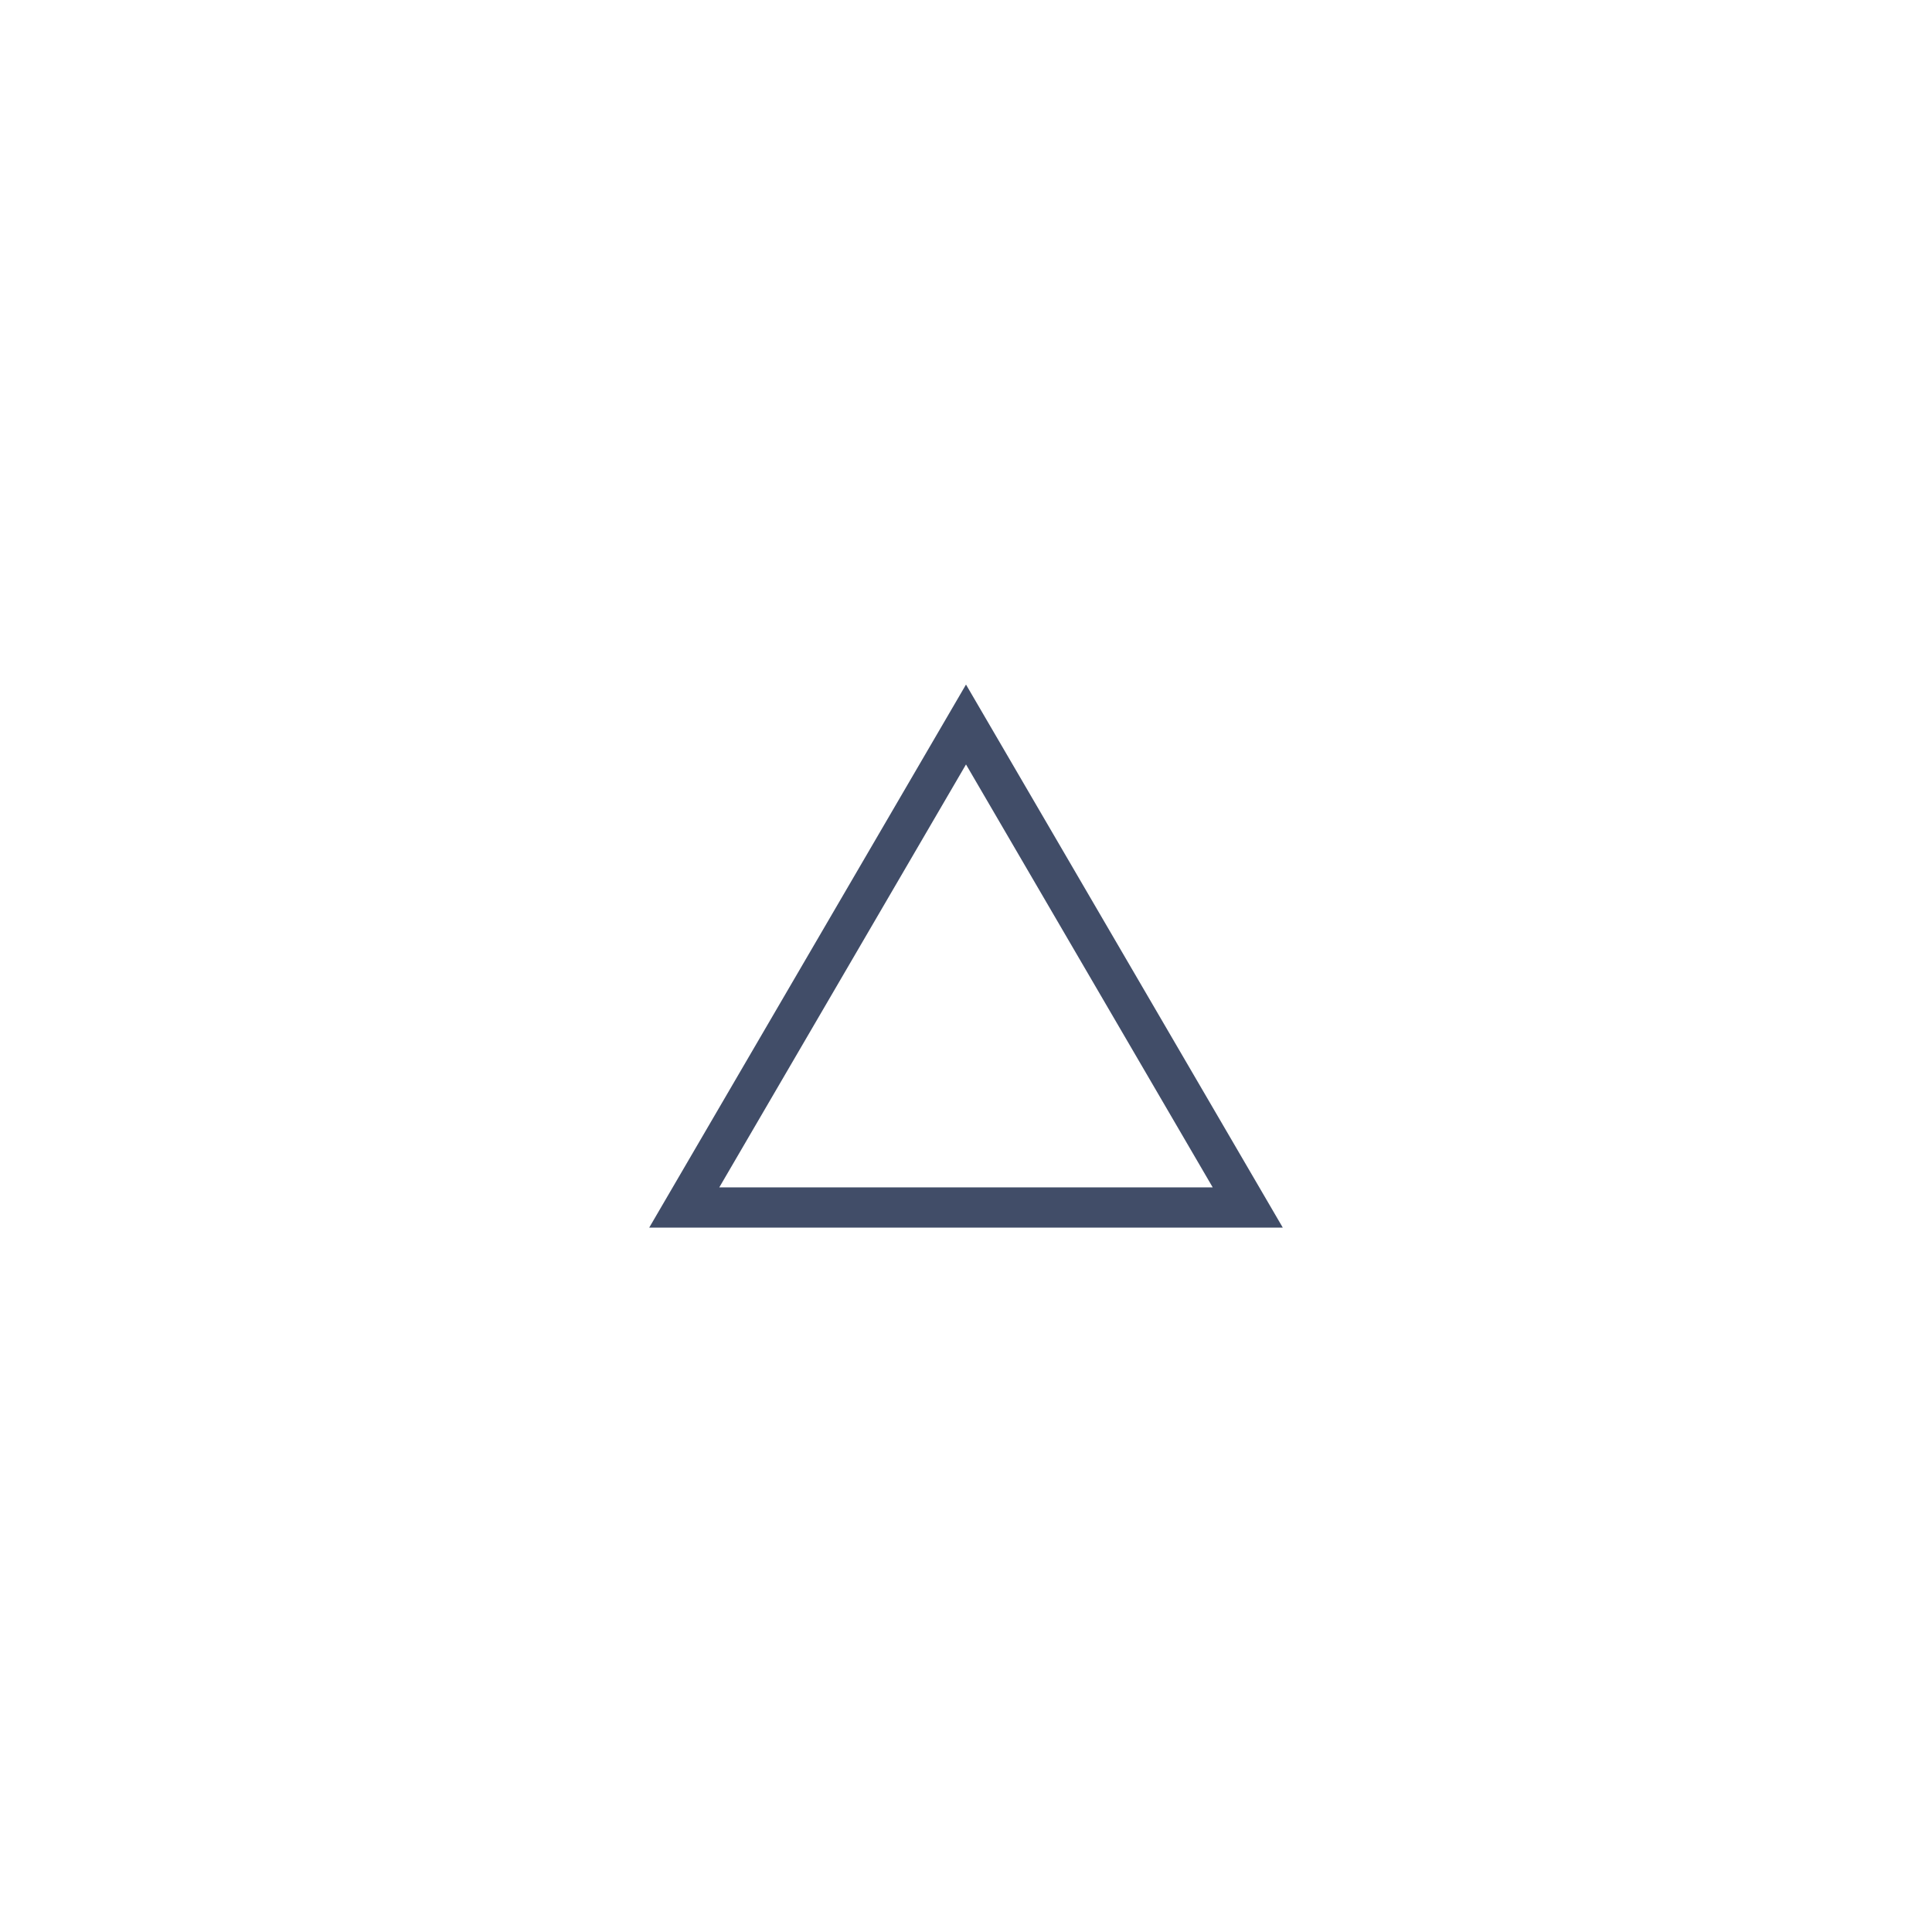
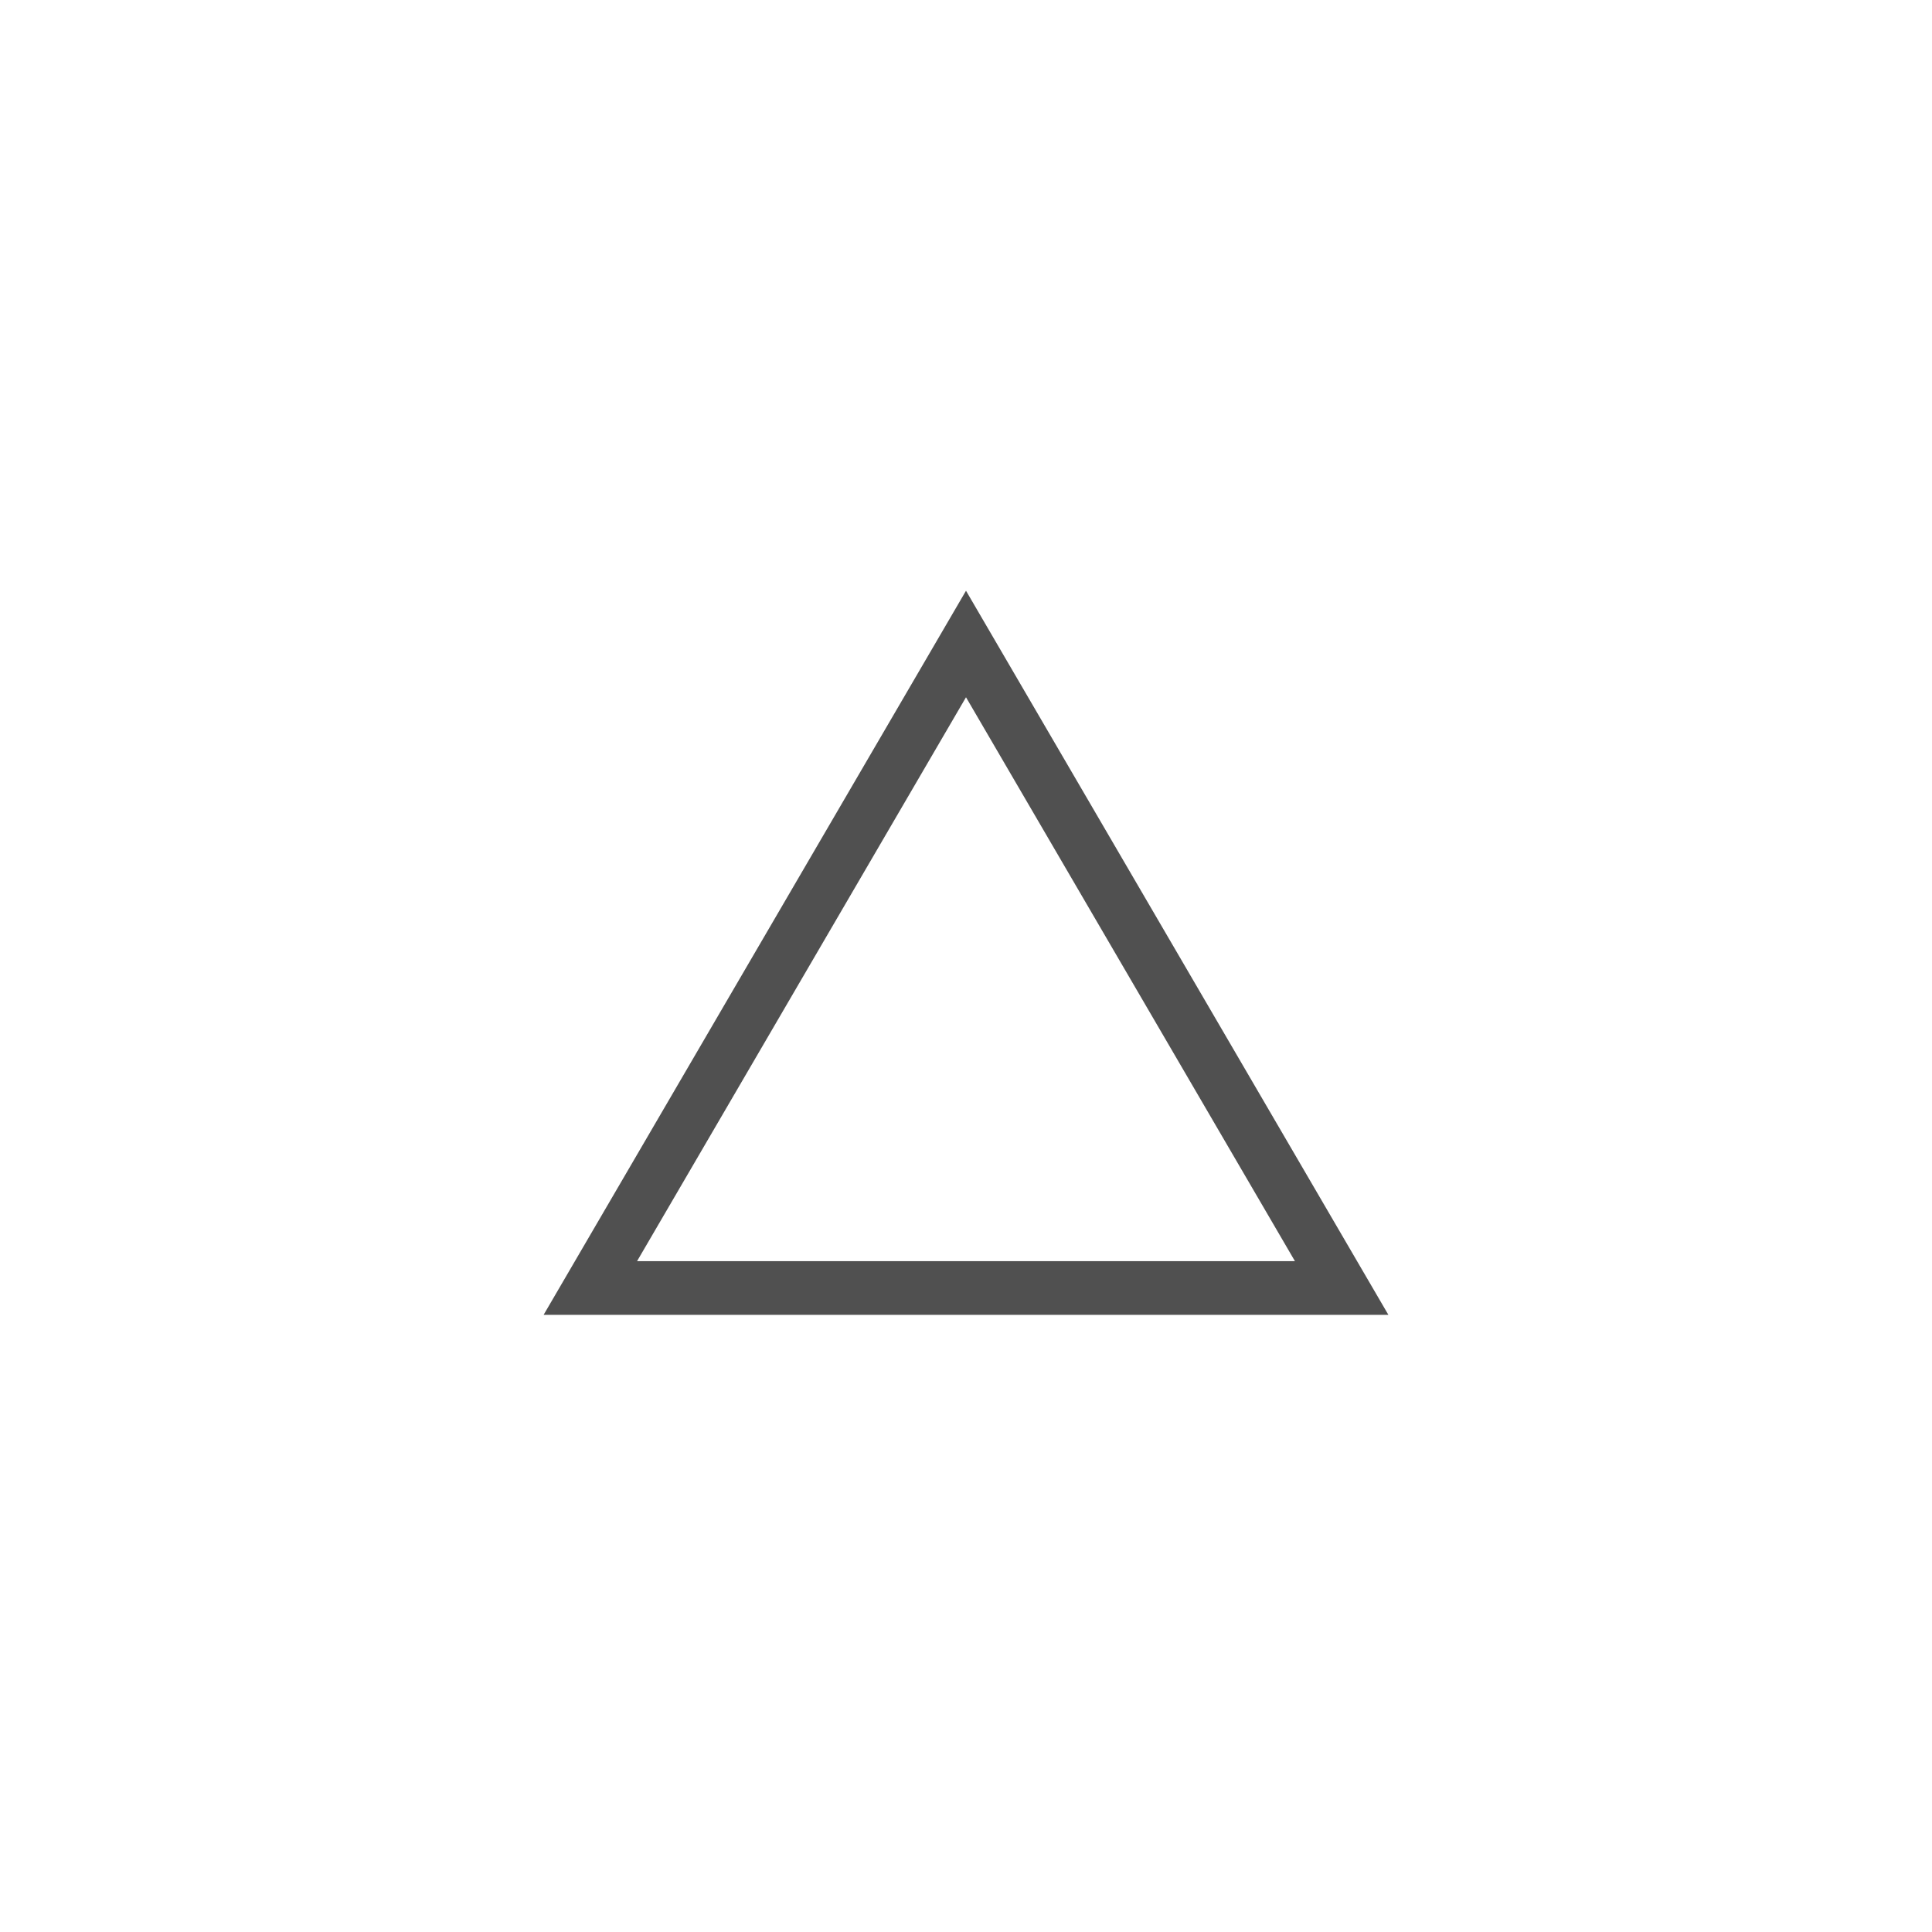
- <svg xmlns="http://www.w3.org/2000/svg" width="48px" height="48px" viewBox="0 0 48 48" version="1.1">
-   <g id="页面-1" stroke="none" stroke-width="1" fill="none" fill-rule="evenodd">
-     <g id="画板" transform="translate(-120, -626)">
-       <g id="侧边工具栏-" transform="translate(115, 341)">
-         <g id="编组-3" transform="translate(5, 141)">
-           <g id="triangle-tool_normal" transform="translate(0, 144)">
-             <rect id="Rectangle-11-Copy-3" fill="#D8D8D8" opacity="0" x="0" y="0" width="48" height="48" />
-             <polygon id="Triangle-3" stroke="#414D68" points="24 18 31 30 17 30" />
-           </g>
-         </g>
-       </g>
-     </g>
+ <svg xmlns="http://www.w3.org/2000/svg" width="36px" height="36px" viewBox="0 0 36 36" version="1.1">
+   <g id="三角形" stroke="none" stroke-width="1" fill="none" fill-rule="evenodd">
+     <polygon id="Triangle-3" stroke="#505050" points="18 12 25 24 11 24" />
  </g>
</svg>
